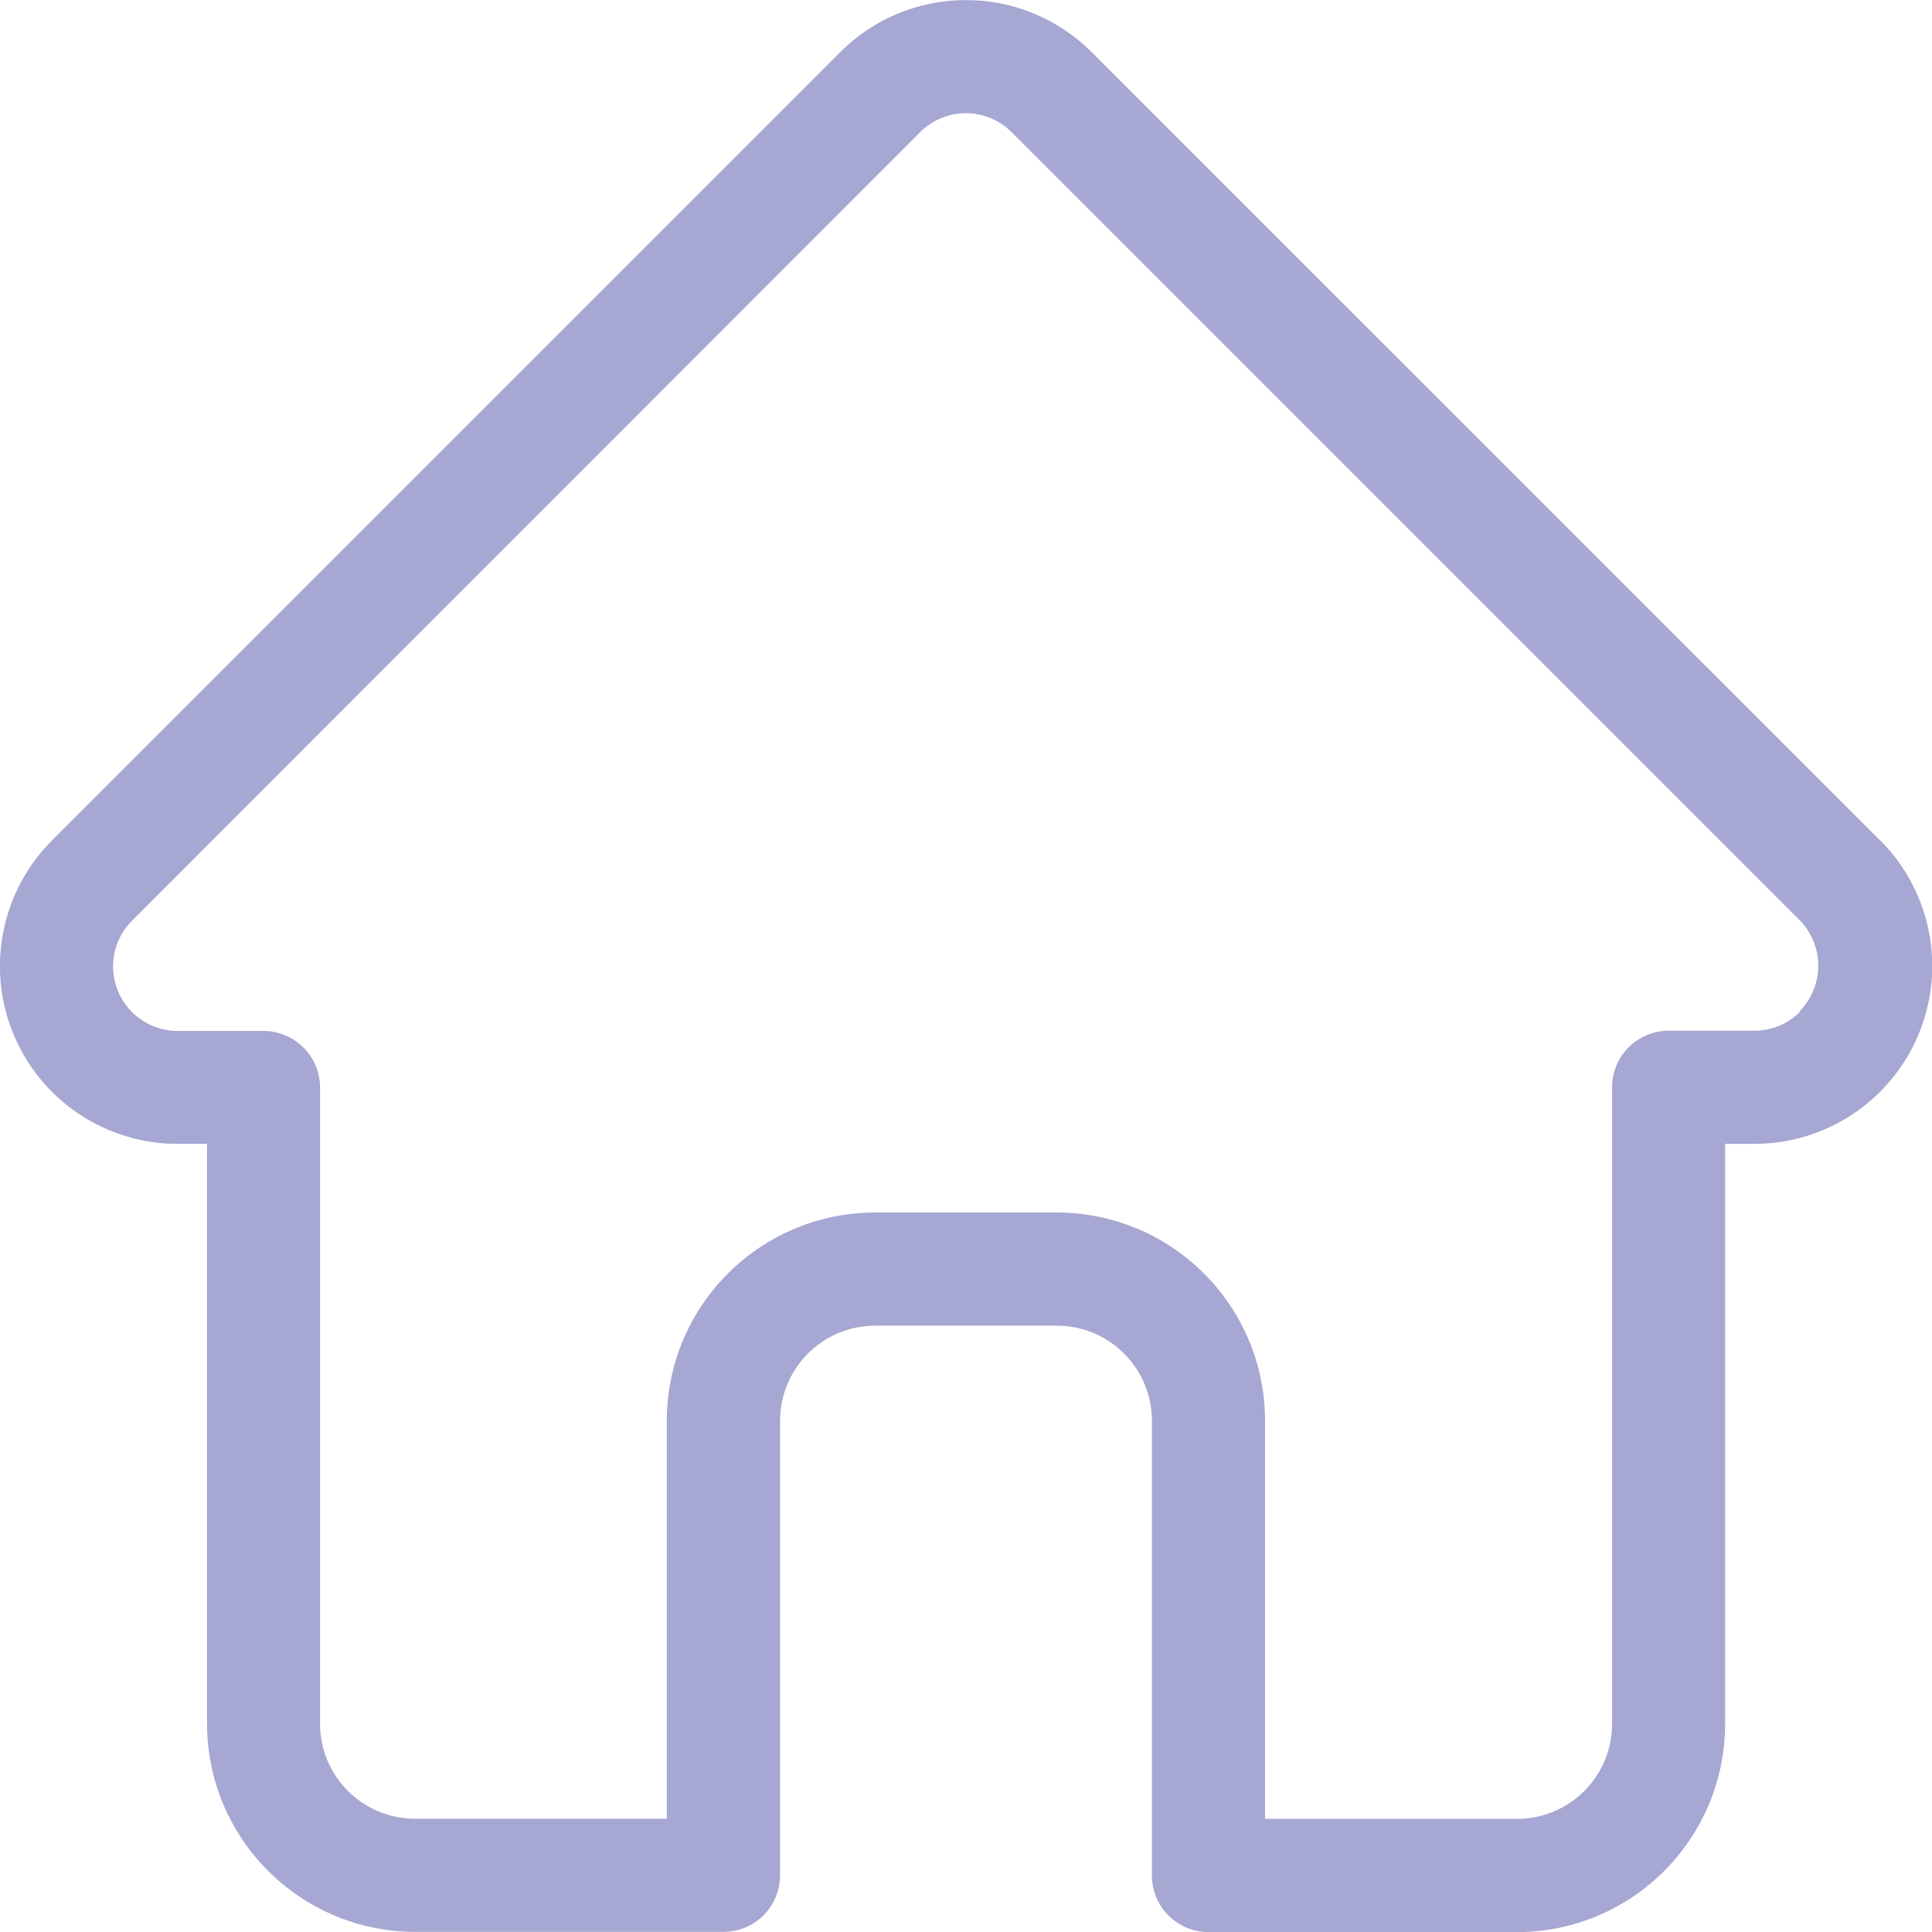
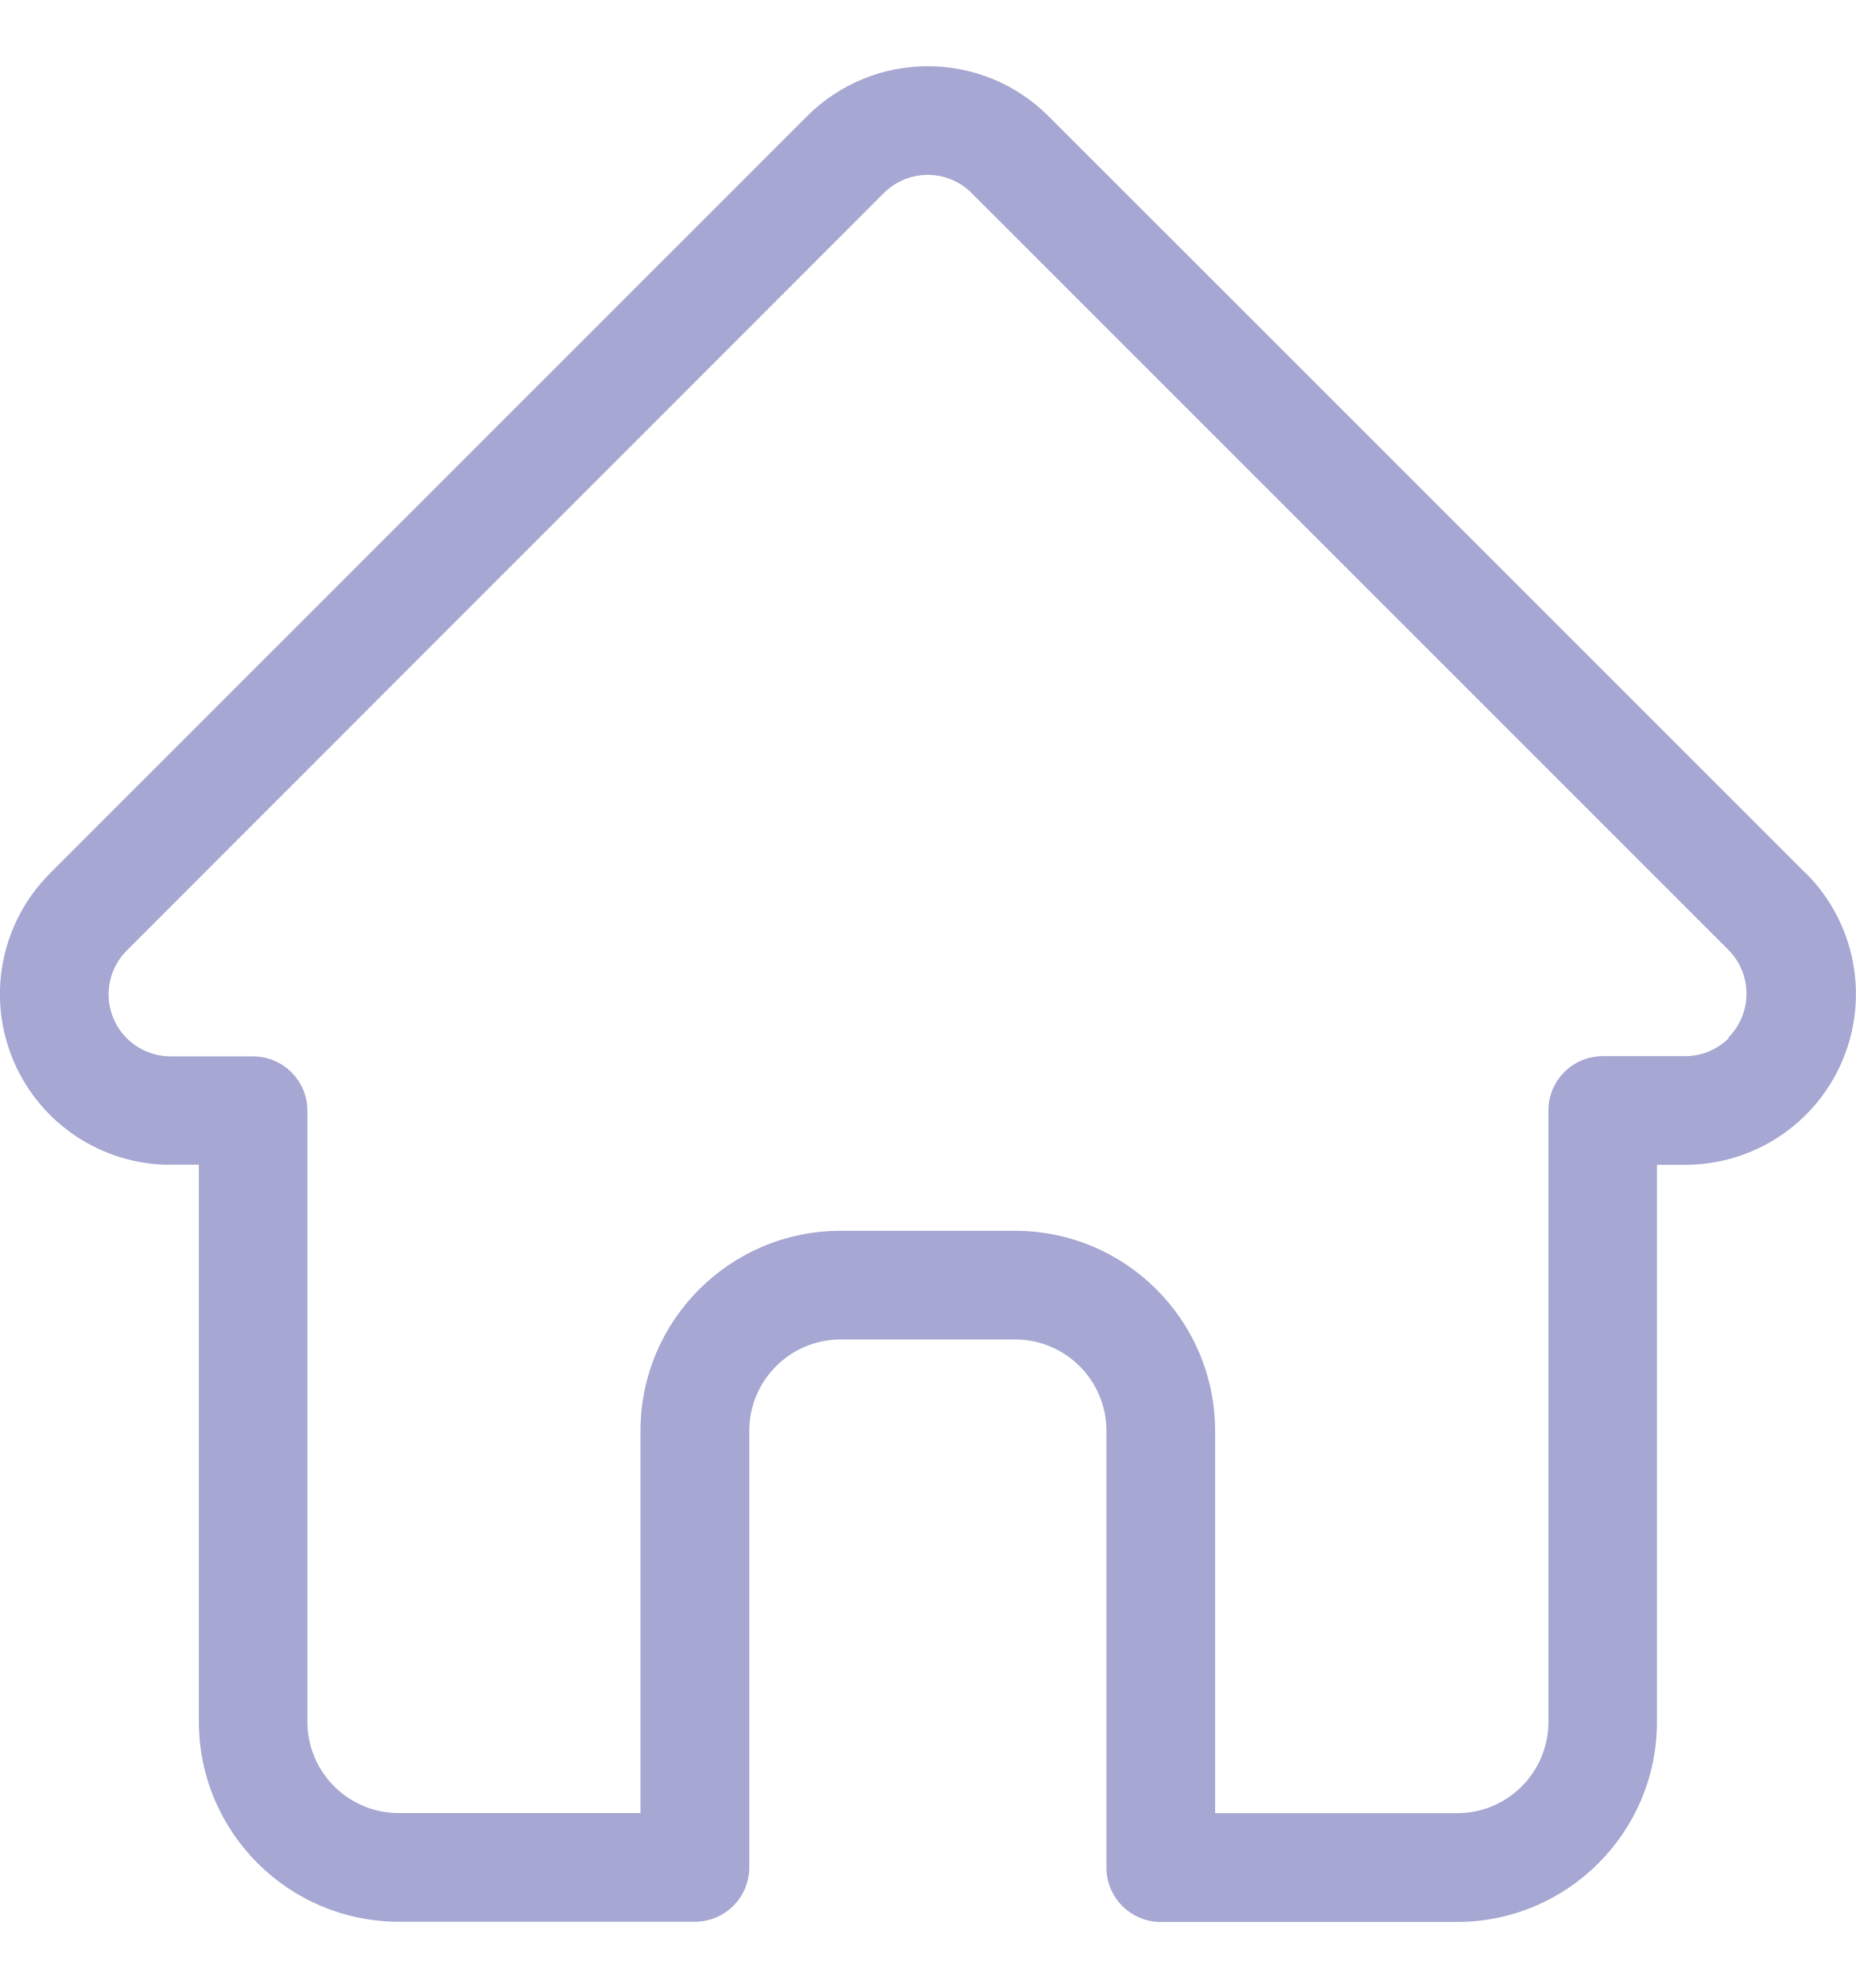
- <svg xmlns="http://www.w3.org/2000/svg" id="Group_19633" data-name="Group 19633" width="15.554" height="15.556" viewBox="0 0 15.554 15.556">
+ <svg xmlns="http://www.w3.org/2000/svg" id="Group_19633" data-name="Group 19633" width="28" height="30" viewBox="0 0 15.554 15.556">
  <path id="Path_76848" data-name="Path 76848" d="M15.136,6.765h0L8.789.419a1.432,1.432,0,0,0-2.025,0L.422,6.761l-.006.007a1.431,1.431,0,0,0,.953,2.44l.044,0h.253v4.67a1.678,1.678,0,0,0,1.676,1.676H5.824A.456.456,0,0,0,6.28,15.1V11.438a.766.766,0,0,1,.765-.765H8.509a.766.766,0,0,1,.765.765V15.1a.456.456,0,0,0,.456.456h2.483a1.678,1.678,0,0,0,1.676-1.676V9.209h.235a1.432,1.432,0,0,0,1.014-2.444m-.645,1.38a.517.517,0,0,1-.368.153h-.69a.456.456,0,0,0-.456.456v5.125a.765.765,0,0,1-.765.765H10.185V11.438A1.678,1.678,0,0,0,8.509,9.762H7.044a1.678,1.678,0,0,0-1.676,1.676v3.205H3.341a.765.765,0,0,1-.765-.765V8.753A.456.456,0,0,0,2.121,8.3h-.7a.52.52,0,0,1-.359-.888h0L7.408,1.063a.52.52,0,0,1,.736,0l6.344,6.344,0,0a.522.522,0,0,1,0,.735" transform="translate(0.001 0.001)" fill="#a6a7d2" />
</svg>
